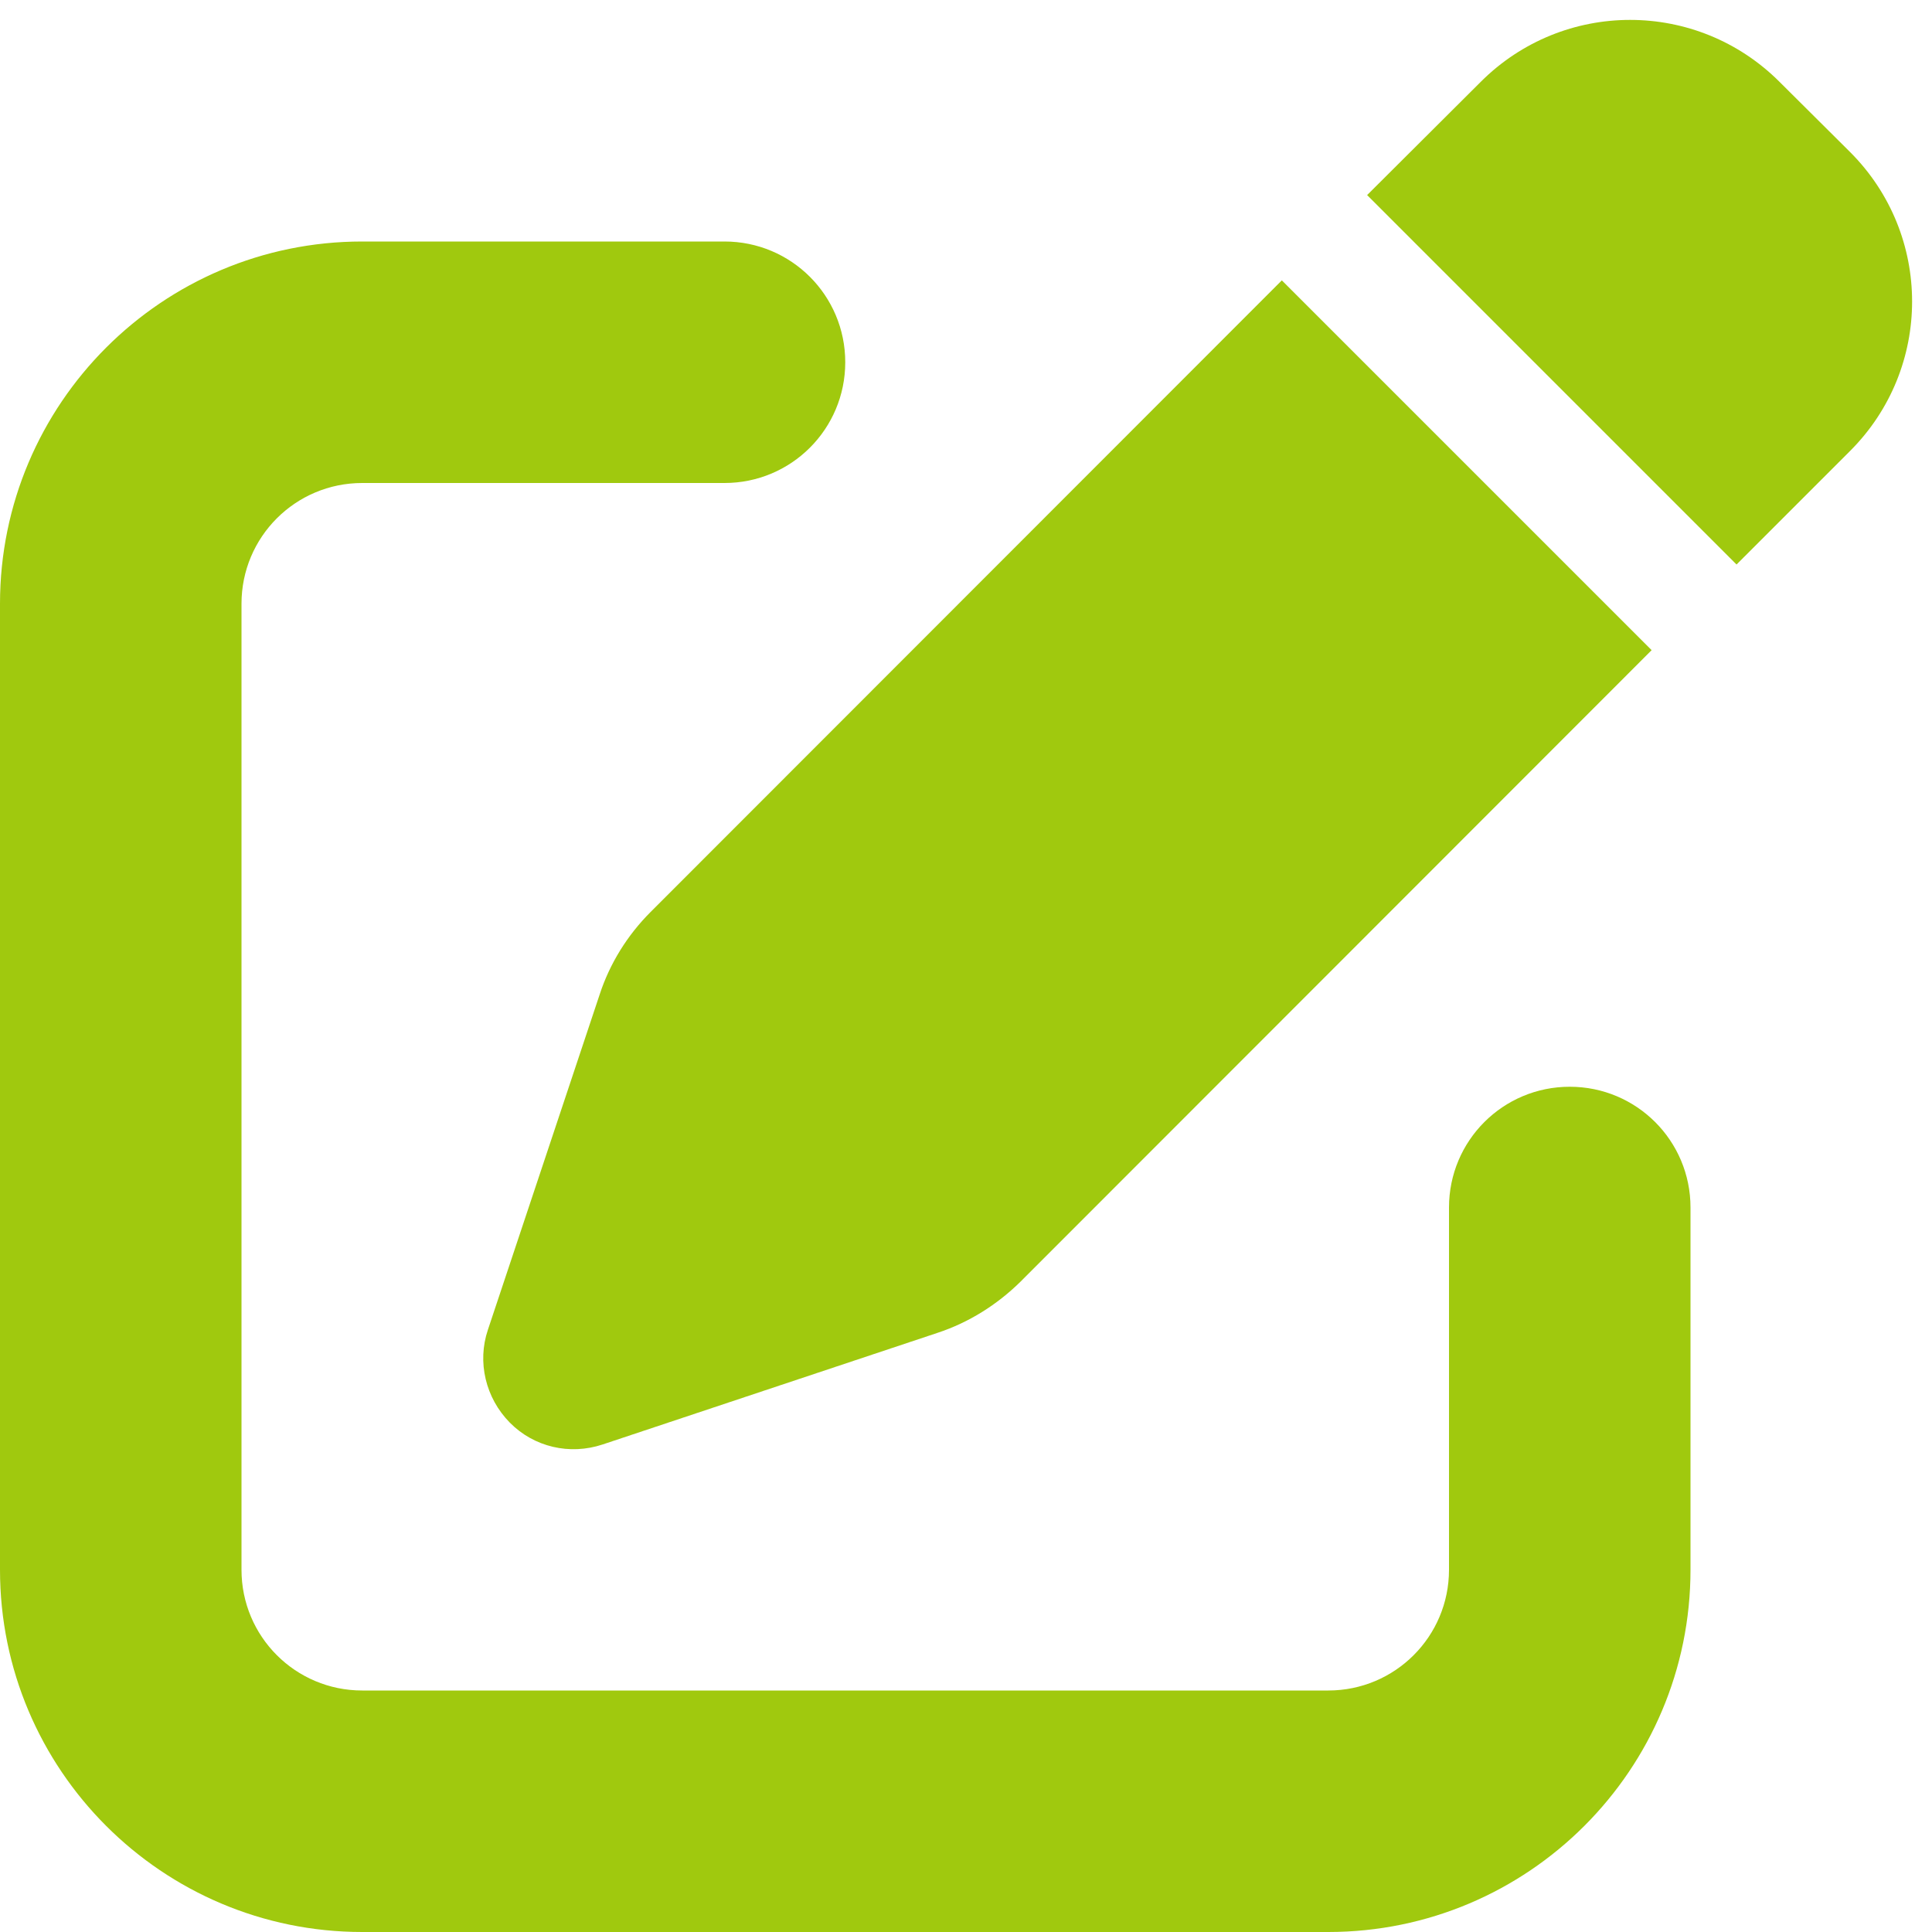
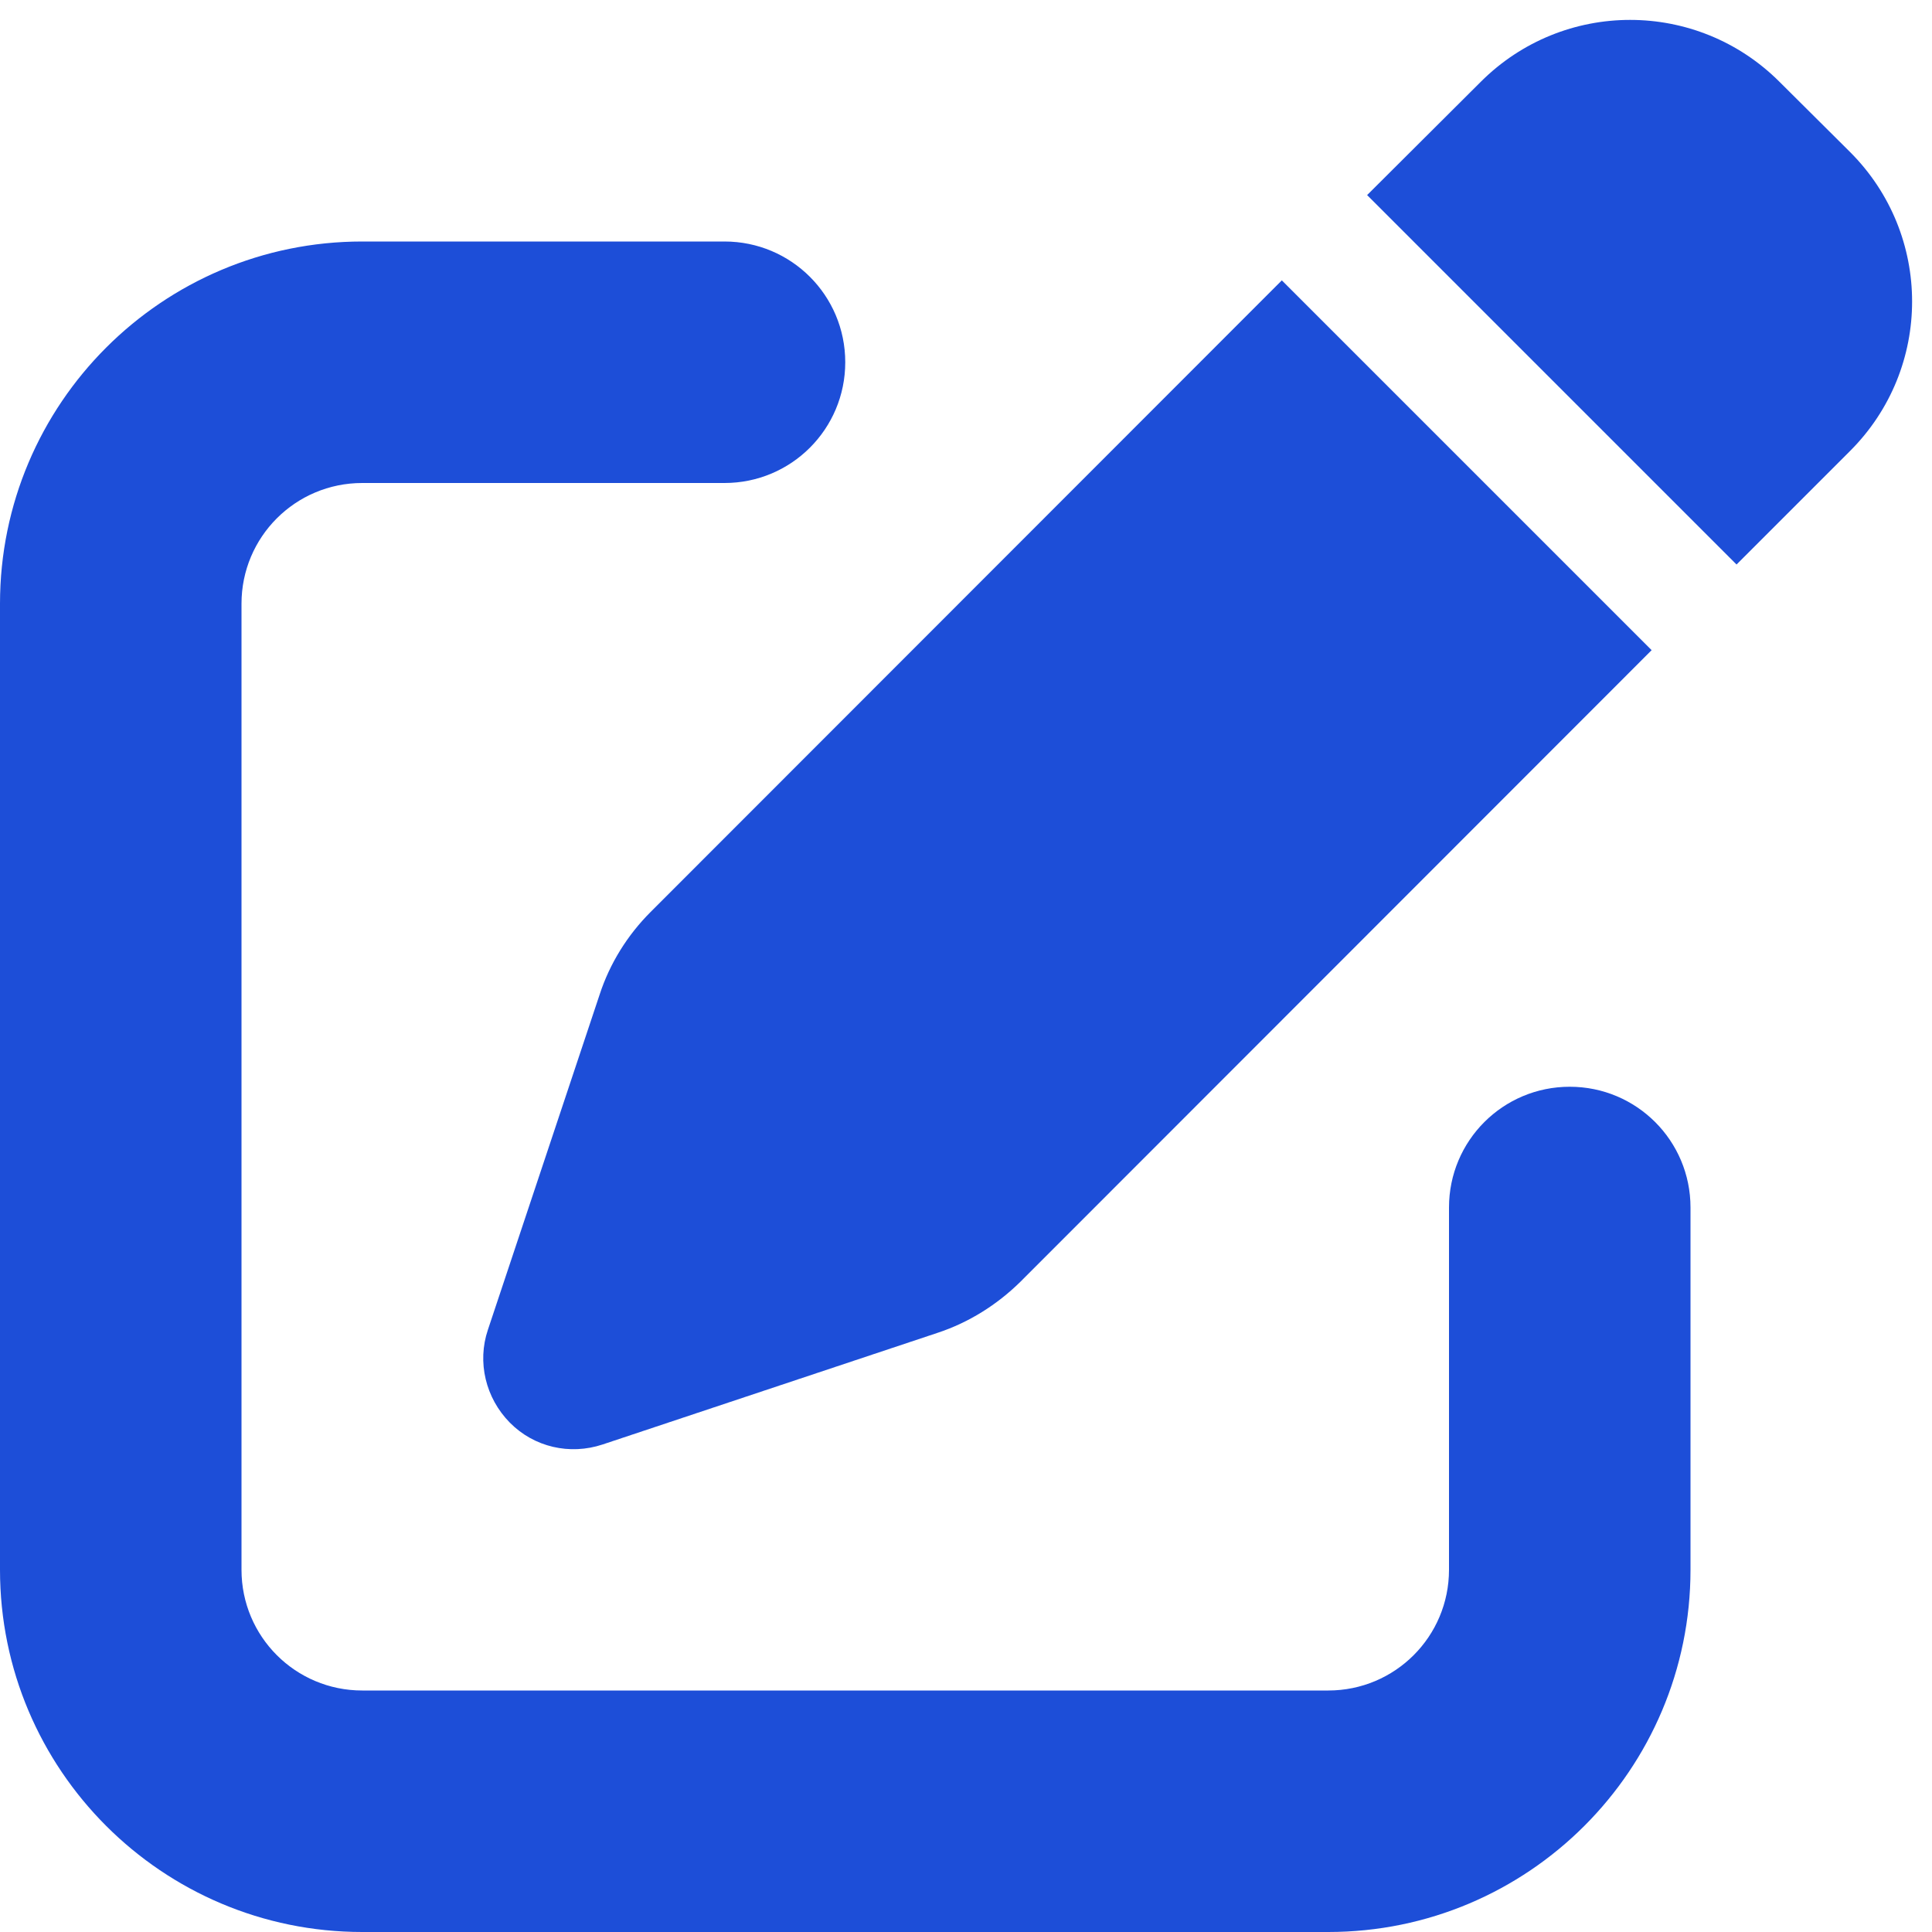
- <svg xmlns="http://www.w3.org/2000/svg" fill="#a0c90e" viewBox="0 0 512 512">
+ <svg xmlns="http://www.w3.org/2000/svg" fill="#1d4ed8" viewBox="0 0 512 512">
  <path d="M471.6 21.7c-21.9-21.9-57.3-21.9-79.2 0L362.3 51.7l97.9 97.9 30.1-30.1c21.9-21.9 21.9-57.3 0-79.2L471.6 21.7zm-299.2 220c-6.1 6.1-10.8 13.6-13.5 21.9l-29.6 88.8c-2.9 8.6-.6 18.1 5.8 24.6s15.9 8.7 24.6 5.8l88.8-29.6c8.2-2.7 15.7-7.4 21.9-13.5L437.7 172.3 339.7 74.3 172.4 241.7zM96 64C43 64 0 107 0 160V416c0 53 43 96 96 96H352c53 0 96-43 96-96V320c0-17.7-14.3-32-32-32s-32 14.3-32 32v96c0 17.7-14.3 32-32 32H96c-17.7 0-32-14.3-32-32V160c0-17.7 14.3-32 32-32h96c17.7 0 32-14.3 32-32s-14.3-32-32-32H96z" />
</svg>
